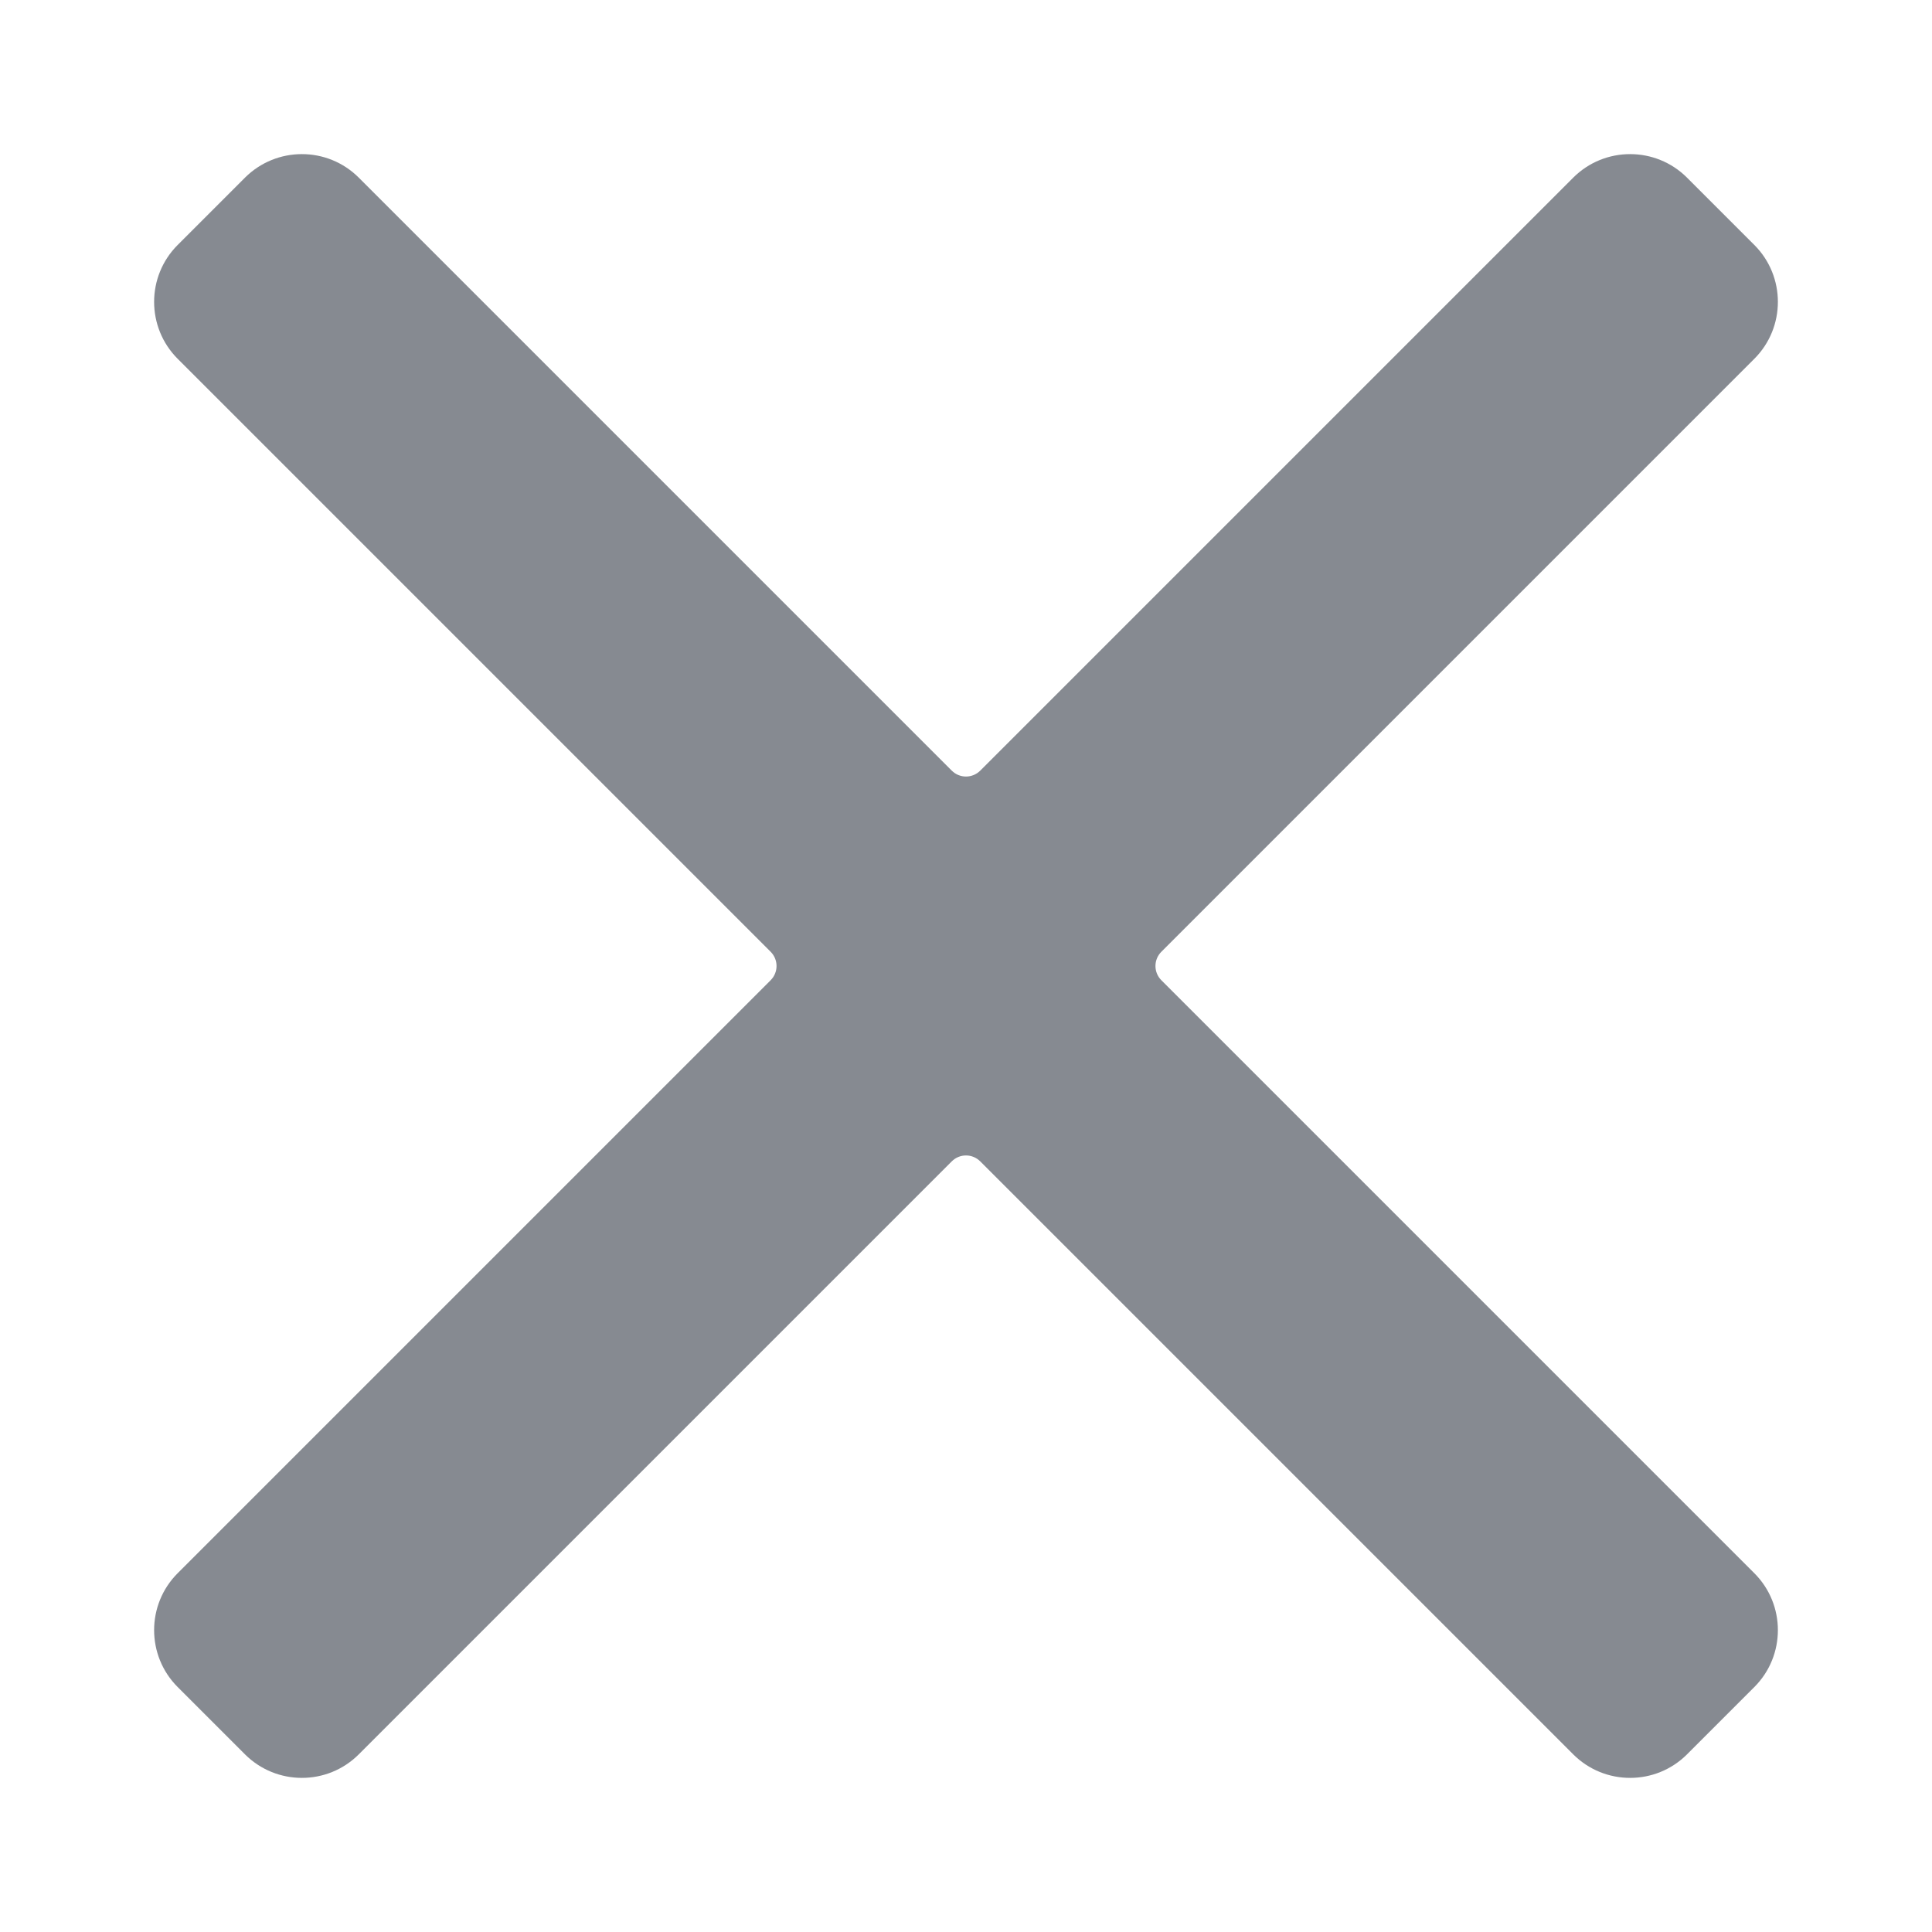
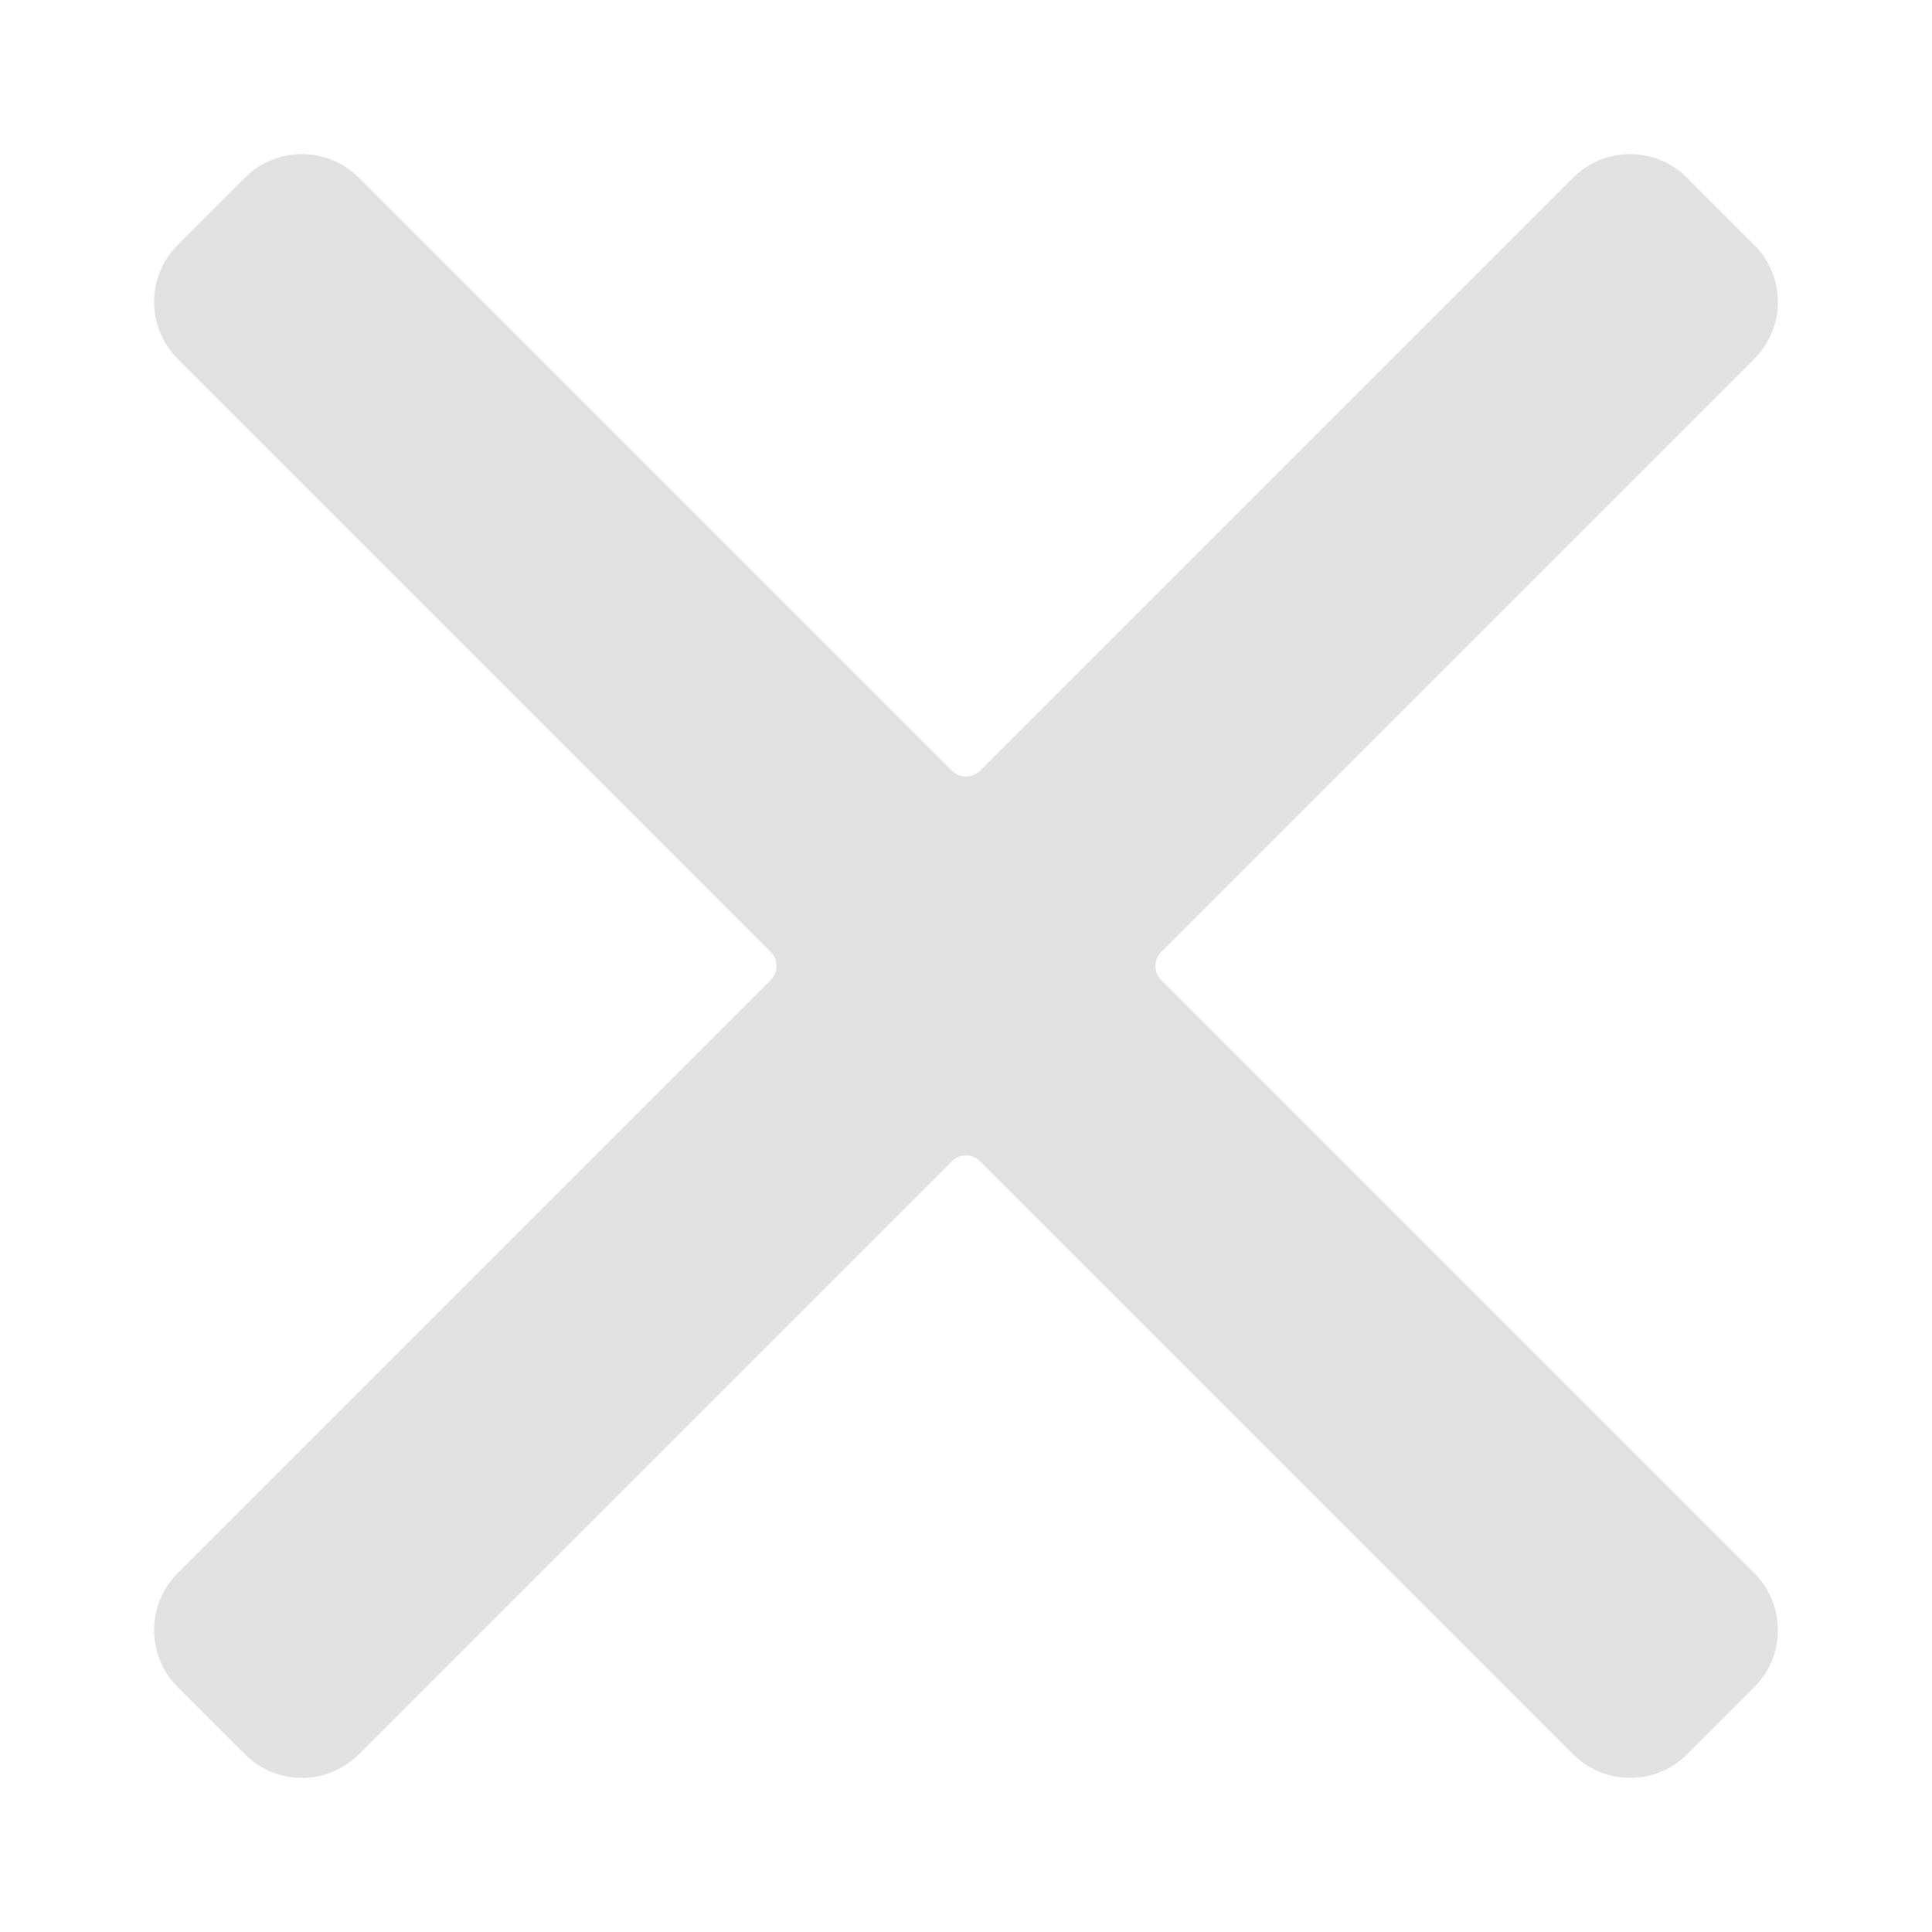
<svg xmlns="http://www.w3.org/2000/svg" width="24" height="24" viewBox="0 0 24 24" fill="none">
-   <path fill-rule="evenodd" clip-rule="evenodd" d="M2.207 3.043C1.817 3.433 1.817 4.067 2.207 4.457L9.573 11.823C9.671 11.921 9.671 12.079 9.573 12.177L2.207 19.543C1.817 19.933 1.817 20.567 2.207 20.957L3.043 21.793C3.434 22.183 4.067 22.183 4.457 21.793L11.823 14.427C11.921 14.329 12.079 14.329 12.177 14.427L19.543 21.793C19.933 22.183 20.567 22.183 20.957 21.793L21.793 20.957C22.183 20.567 22.183 19.933 21.793 19.543L14.427 12.177C14.329 12.079 14.329 11.921 14.427 11.823L21.793 4.457C22.183 4.067 22.183 3.433 21.793 3.043L20.957 2.207C20.567 1.817 19.933 1.817 19.543 2.207L12.177 9.573C12.079 9.671 11.921 9.671 11.823 9.573L4.457 2.207C4.067 1.817 3.434 1.817 3.043 2.207L2.207 3.043Z" fill="#0F1624" fill-opacity="0.5" />
+   <path fill-rule="evenodd" clip-rule="evenodd" d="M2.207 3.043C1.817 3.433 1.817 4.067 2.207 4.457L9.573 11.823C9.671 11.921 9.671 12.079 9.573 12.177L2.207 19.543C1.817 19.933 1.817 20.567 2.207 20.957L3.043 21.793C3.434 22.183 4.067 22.183 4.457 21.793L11.823 14.427C11.921 14.329 12.079 14.329 12.177 14.427L19.543 21.793C19.933 22.183 20.567 22.183 20.957 21.793L21.793 20.957C22.183 20.567 22.183 19.933 21.793 19.543L14.427 12.177C14.329 12.079 14.329 11.921 14.427 11.823L21.793 4.457C22.183 4.067 22.183 3.433 21.793 3.043L20.957 2.207C20.567 1.817 19.933 1.817 19.543 2.207L12.177 9.573C12.079 9.671 11.921 9.671 11.823 9.573L4.457 2.207C4.067 1.817 3.434 1.817 3.043 2.207L2.207 3.043Z" fill="#C4C4C4" fill-opacity="0.5" />
</svg>
